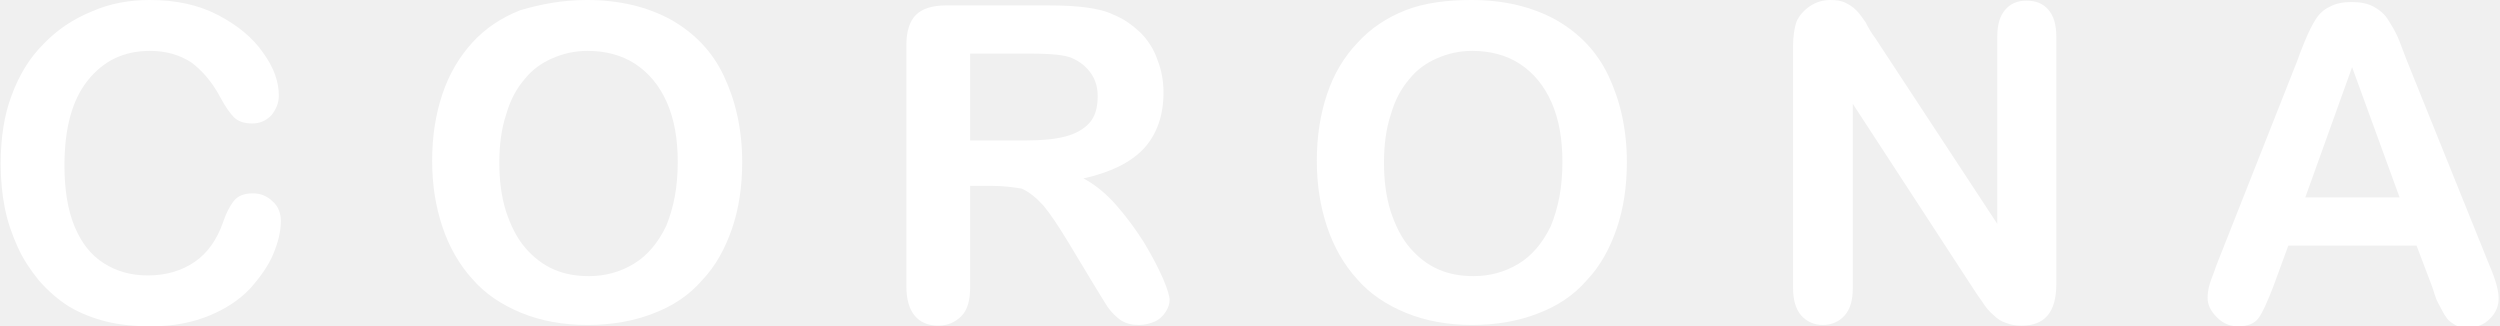
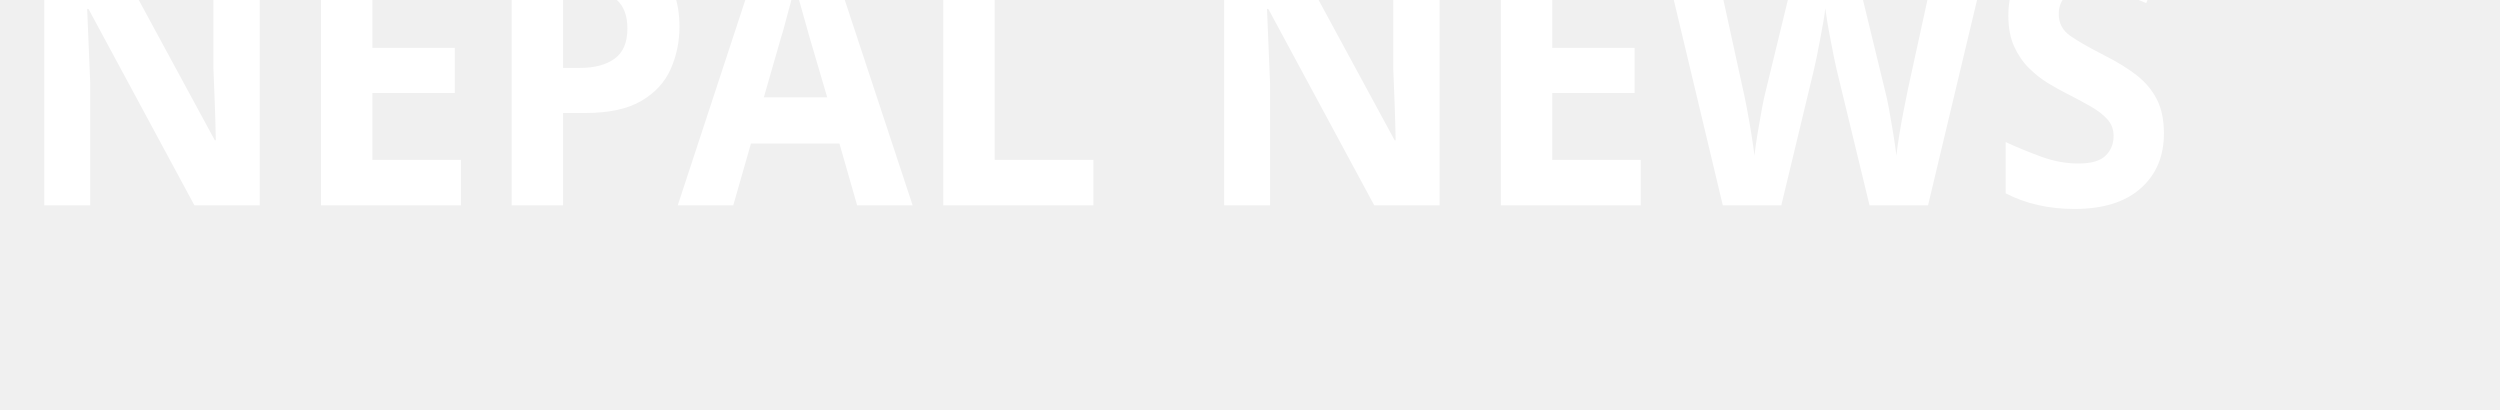
- <svg xmlns="http://www.w3.org/2000/svg" version="1.1" id="Layer_1" x="0px" y="0px" viewBox="0 0 368.5 48" style="enable-background:new 0 0 368.5 48;" xml:space="preserve">
+ <svg xmlns="http://www.w3.org/2000/svg" version="1.1" id="Layer_1" x="0px" y="0px" viewBox="0 0 550 90" style="enable-background:new 0 0 550 90;" xml:space="preserve">
  <style type="text/css">
	.st0{fill:#FFFFFF;}
+ 	.st1{font-family:'AlfaSlabOne-Regular';}
+ 	.st2{font-size:80px;}
+     .st3{font-weight:bold;}
</style>
-   <path class="st0" d="M41.4,32.6c0,1.5-0.4,3.1-1.1,4.8c-0.7,1.7-1.9,3.4-3.4,5.1c-1.6,1.7-3.6,3-6,4c-2.4,1-5.3,1.6-8.5,1.6  c-2.4,0-4.7-0.2-6.7-0.7c-2-0.5-3.8-1.2-5.5-2.2c-1.6-1-3.1-2.3-4.5-3.9c-1.2-1.5-2.3-3.1-3.1-4.9s-1.5-3.7-1.9-5.8  c-0.4-2-0.6-4.2-0.6-6.5c0-3.7,0.5-7.1,1.6-10c1.1-3,2.6-5.5,4.7-7.6c2-2.1,4.4-3.7,7.1-4.8C16.2,0.5,19.1,0,22.1,0  c3.8,0,7.1,0.7,10,2.2s5.2,3.4,6.7,5.6c1.6,2.2,2.3,4.3,2.3,6.3c0,1.1-0.4,2-1.1,2.9c-0.8,0.8-1.7,1.2-2.8,1.2  c-1.2,0-2.1-0.3-2.7-0.9c-0.6-0.6-1.3-1.6-2-2.9c-1.2-2.3-2.7-4-4.3-5.2c-1.7-1.1-3.7-1.7-6.1-1.7c-3.9,0-6.9,1.5-9.2,4.4  c-2.3,2.9-3.4,7.1-3.4,12.5c0,3.6,0.5,6.6,1.5,9c1,2.4,2.4,4.2,4.3,5.4c1.9,1.2,4,1.8,6.5,1.8c2.7,0,5-0.7,6.9-2s3.3-3.3,4.2-5.9  c0.4-1.2,0.9-2.2,1.5-3c0.6-0.8,1.5-1.2,2.9-1.2c1.1,0,2.1,0.4,2.9,1.2C41,30.4,41.4,31.4,41.4,32.6z" />
-   <path class="st0" d="M86.5,0c4.8,0,8.9,1,12.4,2.9c3.5,2,6.1,4.7,7.8,8.3s2.7,7.8,2.7,12.7c0,3.6-0.5,6.9-1.5,9.8  c-1,2.9-2.4,5.5-4.4,7.6c-1.9,2.2-4.3,3.8-7.2,4.9c-2.8,1.1-6.1,1.7-9.7,1.7c-3.6,0-6.9-0.6-9.8-1.8c-2.9-1.2-5.3-2.8-7.2-5  c-1.9-2.1-3.4-4.7-4.4-7.7c-1-3-1.5-6.2-1.5-9.7c0-3.6,0.5-6.8,1.5-9.8c1-3,2.5-5.5,4.4-7.6c1.9-2.1,4.3-3.7,7.1-4.8  C79.8,0.6,82.9,0,86.5,0z M99.9,23.9c0-3.4-0.5-6.3-1.6-8.8c-1.1-2.5-2.7-4.4-4.7-5.7c-2-1.3-4.4-1.9-7-1.9c-1.9,0-3.6,0.4-5.2,1.1  s-3,1.7-4.1,3.1c-1.2,1.4-2.1,3.1-2.7,5.2c-0.7,2.1-1,4.5-1,7.1c0,2.6,0.3,5,1,7.2c0.7,2.1,1.6,3.9,2.8,5.3c1.2,1.4,2.6,2.5,4.2,3.2  c1.6,0.7,3.3,1,5.2,1c2.4,0,4.6-0.6,6.6-1.8c2-1.2,3.6-3.1,4.8-5.6C99.3,30.6,99.9,27.6,99.9,23.9z" />
-   <path class="st0" d="M146.3,27.4H143v14.9c0,2-0.4,3.4-1.3,4.3c-0.9,0.9-2,1.4-3.4,1.4c-1.5,0-2.7-0.5-3.5-1.5  c-0.8-1-1.2-2.4-1.2-4.3V6.6c0-2,0.5-3.5,1.4-4.4c0.9-0.9,2.4-1.4,4.4-1.4h15.3c2.1,0,3.9,0.1,5.4,0.3c1.5,0.2,2.9,0.5,4.1,1.1  c1.5,0.6,2.7,1.5,3.9,2.6c1.1,1.1,2,2.5,2.5,4c0.6,1.5,0.9,3.1,0.9,4.8c0,3.5-1,6.2-2.9,8.3c-2,2.1-4.9,3.5-8.9,4.4  c1.7,0.9,3.3,2.2,4.8,3.9c1.5,1.7,2.9,3.6,4.1,5.5c1.2,2,2.1,3.7,2.8,5.3c0.7,1.6,1,2.7,1,3.2c0,0.6-0.2,1.2-0.6,1.8  c-0.4,0.6-0.9,1.1-1.6,1.4c-0.7,0.3-1.5,0.5-2.3,0.5c-1.1,0-1.9-0.2-2.7-0.7c-0.7-0.5-1.3-1.1-1.9-1.9c-0.5-0.8-1.2-1.9-2.1-3.4  l-3.8-6.3c-1.4-2.3-2.6-4.1-3.6-5.3c-1.1-1.2-2.1-2-3.2-2.5C149.3,27.6,148,27.4,146.3,27.4z M151.7,7.9H143v12.8h8.4  c2.3,0,4.2-0.2,5.7-0.6c1.5-0.4,2.7-1.1,3.5-2c0.8-0.9,1.2-2.2,1.2-3.9c0-1.3-0.3-2.4-1-3.4c-0.7-1-1.6-1.7-2.7-2.2  C157.1,8.1,154.9,7.9,151.7,7.9z" />
-   <path class="st0" d="M216.9,0c4.8,0,8.9,1,12.4,2.9c3.5,2,6.1,4.7,7.8,8.3s2.7,7.8,2.7,12.7c0,3.6-0.5,6.9-1.5,9.8  c-1,2.9-2.4,5.5-4.4,7.6c-1.9,2.2-4.3,3.8-7.2,4.9c-2.8,1.1-6.1,1.7-9.7,1.7c-3.6,0-6.9-0.6-9.8-1.8s-5.3-2.8-7.2-5  c-1.9-2.1-3.4-4.7-4.4-7.7c-1-3-1.5-6.2-1.5-9.7c0-3.6,0.5-6.8,1.5-9.8s2.5-5.5,4.5-7.6c1.9-2.1,4.3-3.7,7.1-4.8S213.4,0,216.9,0z   M230.3,23.9c0-3.4-0.5-6.3-1.6-8.8c-1.1-2.5-2.7-4.4-4.7-5.7c-2-1.3-4.4-1.9-7-1.9c-1.9,0-3.6,0.4-5.2,1.1s-3,1.7-4.1,3.1  c-1.2,1.4-2.1,3.1-2.7,5.2c-0.7,2.1-1,4.5-1,7.1c0,2.6,0.3,5,1,7.2c0.7,2.1,1.6,3.9,2.8,5.3c1.2,1.4,2.6,2.5,4.2,3.2s3.3,1,5.2,1  c2.4,0,4.6-0.6,6.6-1.8c2-1.2,3.6-3.1,4.8-5.6C229.7,30.6,230.3,27.6,230.3,23.9z" />
-   <path class="st0" d="M276.4,5.6L294.4,33V5.4c0-1.8,0.4-3.1,1.2-4c0.8-0.9,1.8-1.3,3.1-1.3c1.4,0,2.4,0.4,3.2,1.3  c0.8,0.9,1.2,2.2,1.2,4v36.5c0,4.1-1.7,6.1-5.1,6.1c-0.8,0-1.6-0.1-2.3-0.4c-0.7-0.2-1.3-0.6-1.9-1.2c-0.6-0.5-1.1-1.1-1.6-1.9  c-0.5-0.7-1-1.4-1.5-2.2l-17.6-27v27.2c0,1.8-0.4,3.1-1.2,4c-0.8,0.9-1.9,1.4-3.2,1.4c-1.3,0-2.4-0.5-3.2-1.4  c-0.8-0.9-1.2-2.3-1.2-4V6.8c0-1.5,0.2-2.7,0.5-3.6c0.4-0.9,1.1-1.7,2-2.3c0.9-0.6,1.9-0.9,3-0.9c0.8,0,1.6,0.1,2.2,0.4  s1.1,0.6,1.6,1.1c0.5,0.5,0.9,1.1,1.4,1.8C275.4,4.1,275.8,4.8,276.4,5.6z" />
-   <path class="st0" d="M358.4,42l-2.2-5.8h-18.9l-2.2,6c-0.9,2.3-1.6,3.9-2.2,4.7c-0.6,0.8-1.6,1.2-3,1.2c-1.2,0-2.2-0.4-3.1-1.3  c-0.9-0.9-1.4-1.8-1.4-2.9c0-0.6,0.1-1.3,0.3-2s0.6-1.6,1-2.8l11.9-30.1c0.3-0.9,0.7-1.9,1.2-3.1c0.5-1.2,1-2.2,1.5-3  c0.5-0.8,1.2-1.5,2.1-1.9c0.9-0.5,2-0.7,3.2-0.7c1.3,0,2.4,0.2,3.3,0.7s1.6,1.1,2.1,1.9c0.5,0.8,1,1.6,1.4,2.5  c0.4,0.9,0.8,2.1,1.4,3.6l12.1,30c1,2.3,1.4,3.9,1.4,5c0,1.1-0.4,2.1-1.3,3c-0.9,0.9-2,1.3-3.2,1.3c-0.7,0-1.4-0.1-1.9-0.4  c-0.5-0.3-1-0.6-1.3-1.1c-0.4-0.5-0.7-1.2-1.2-2.1S358.7,42.7,358.4,42z M339.8,29.1h13.9l-7-19.2L339.8,29.1z" />
+   <text transform="matrix(0.9361 0 0 1 3 45.1738)" class="st0 st1 st2 st3">NEPAL NEWS</text>
</svg>
